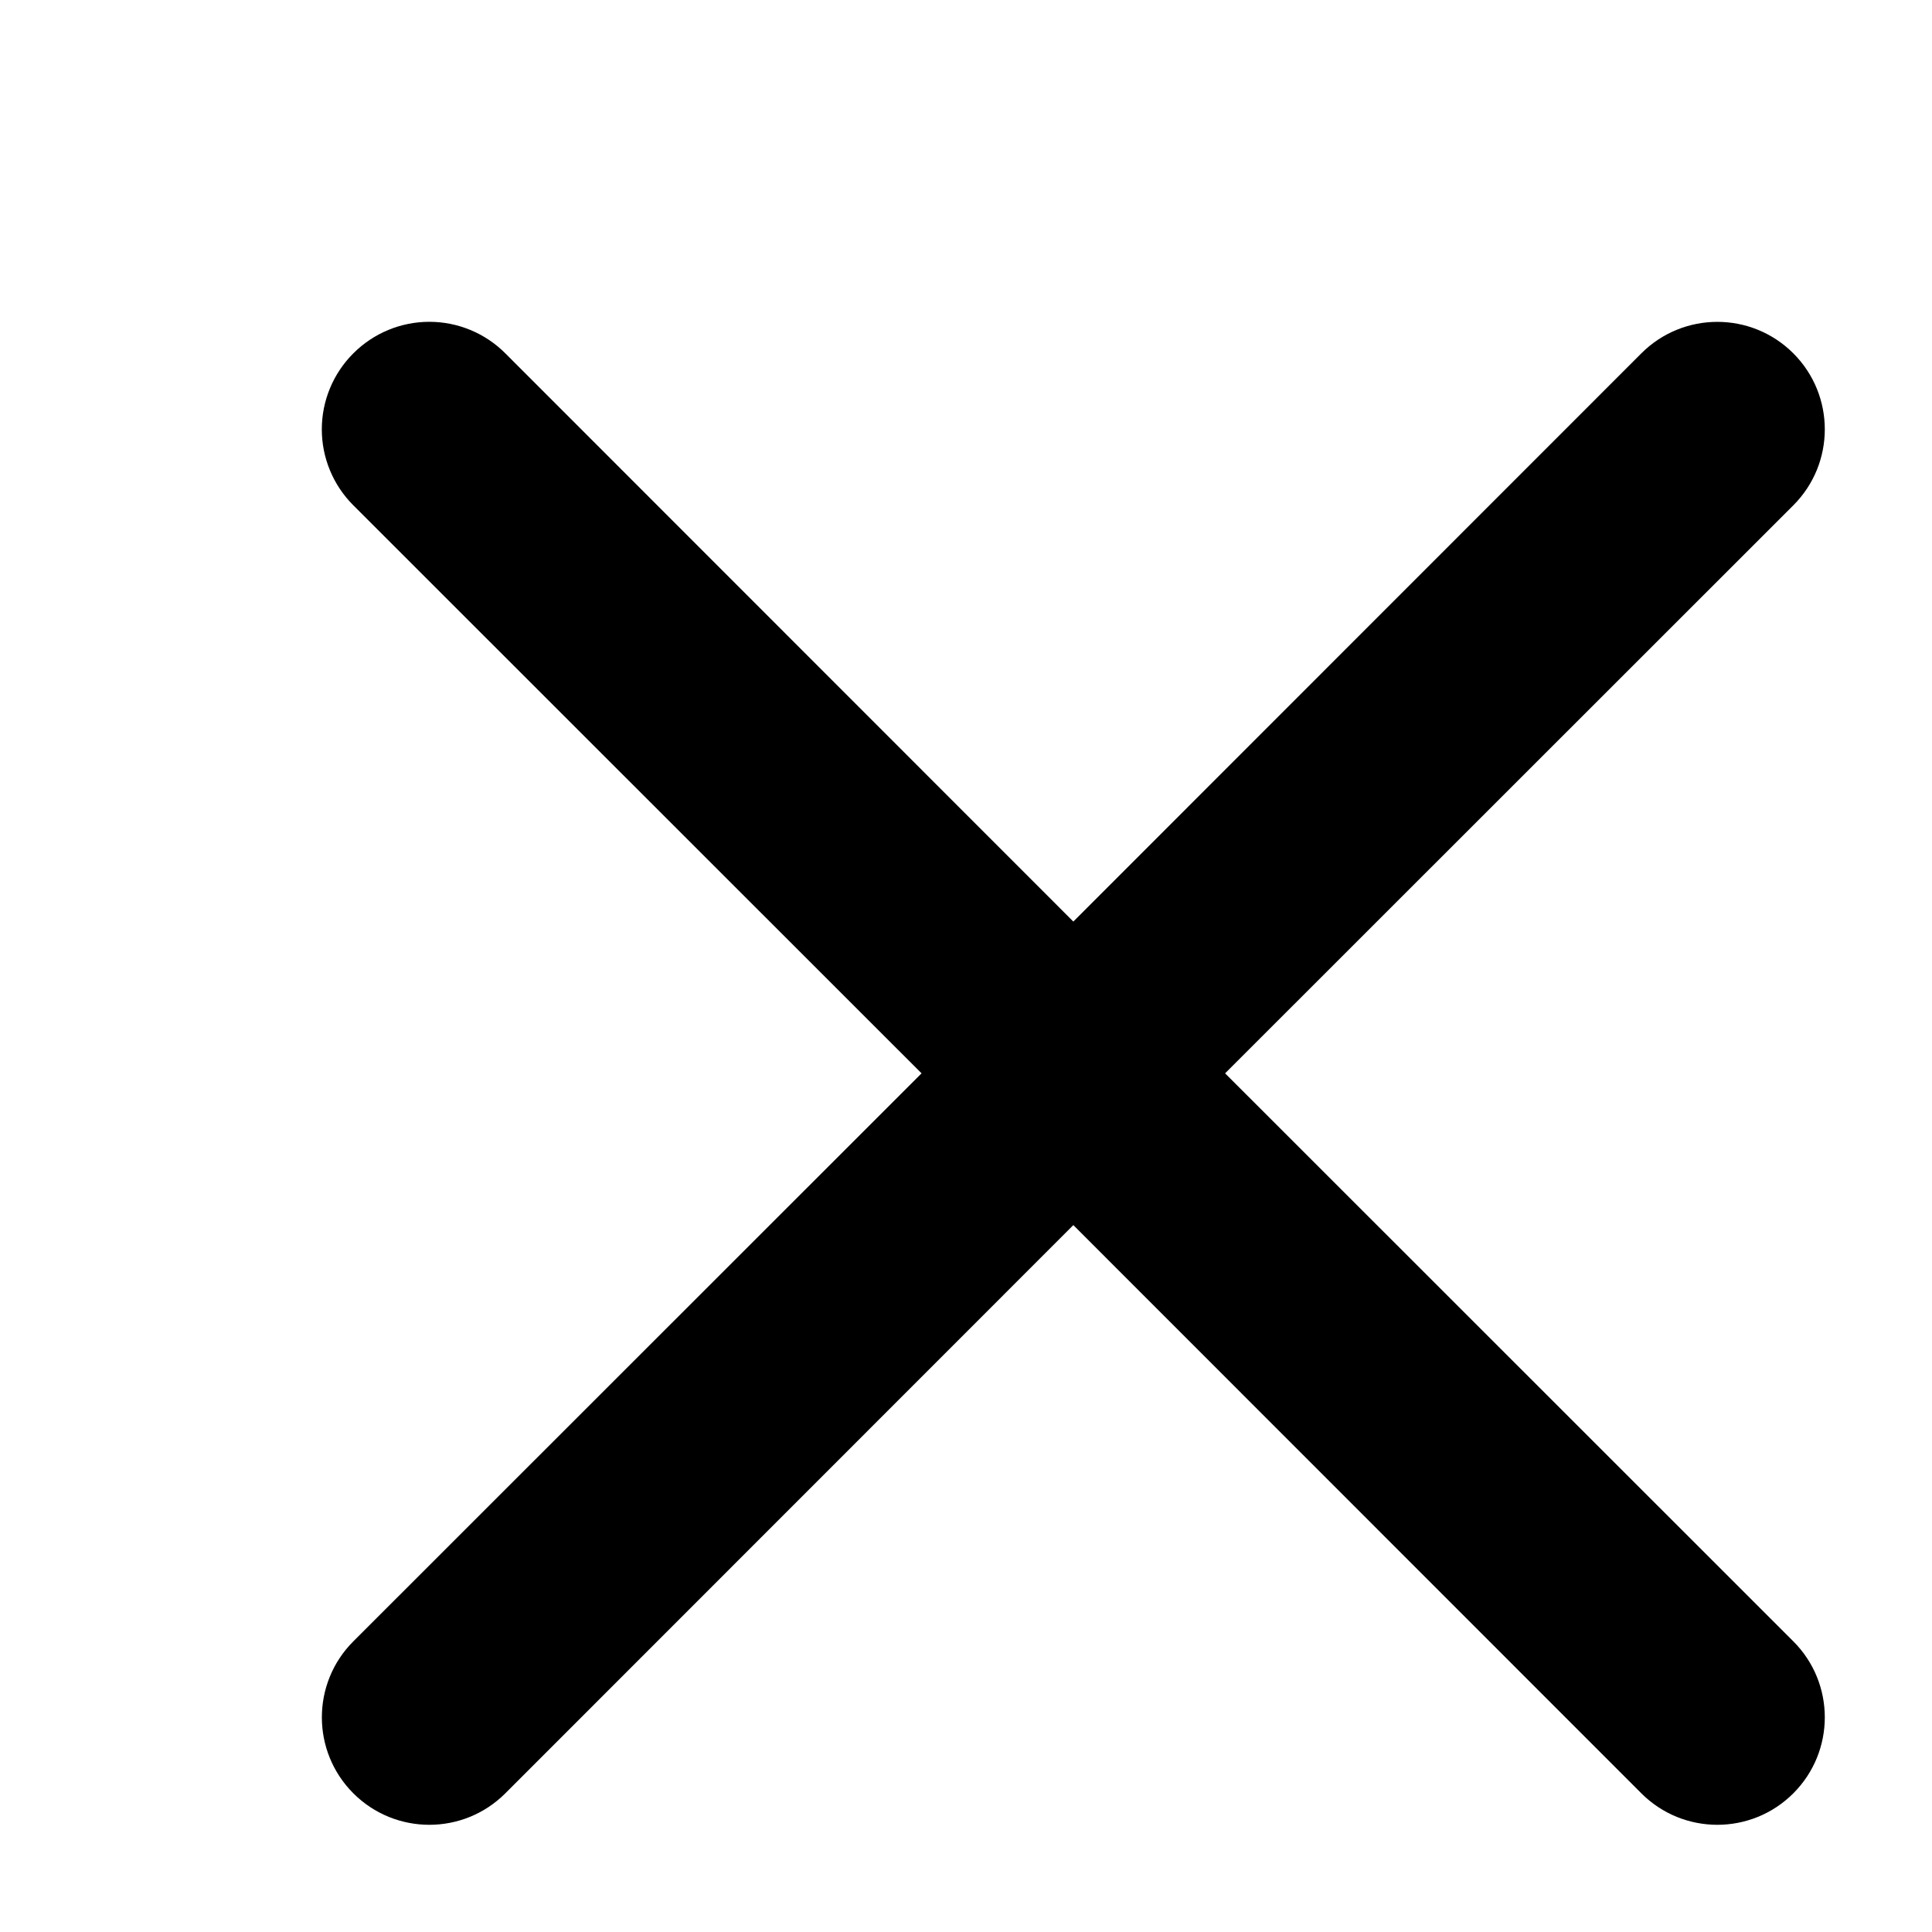
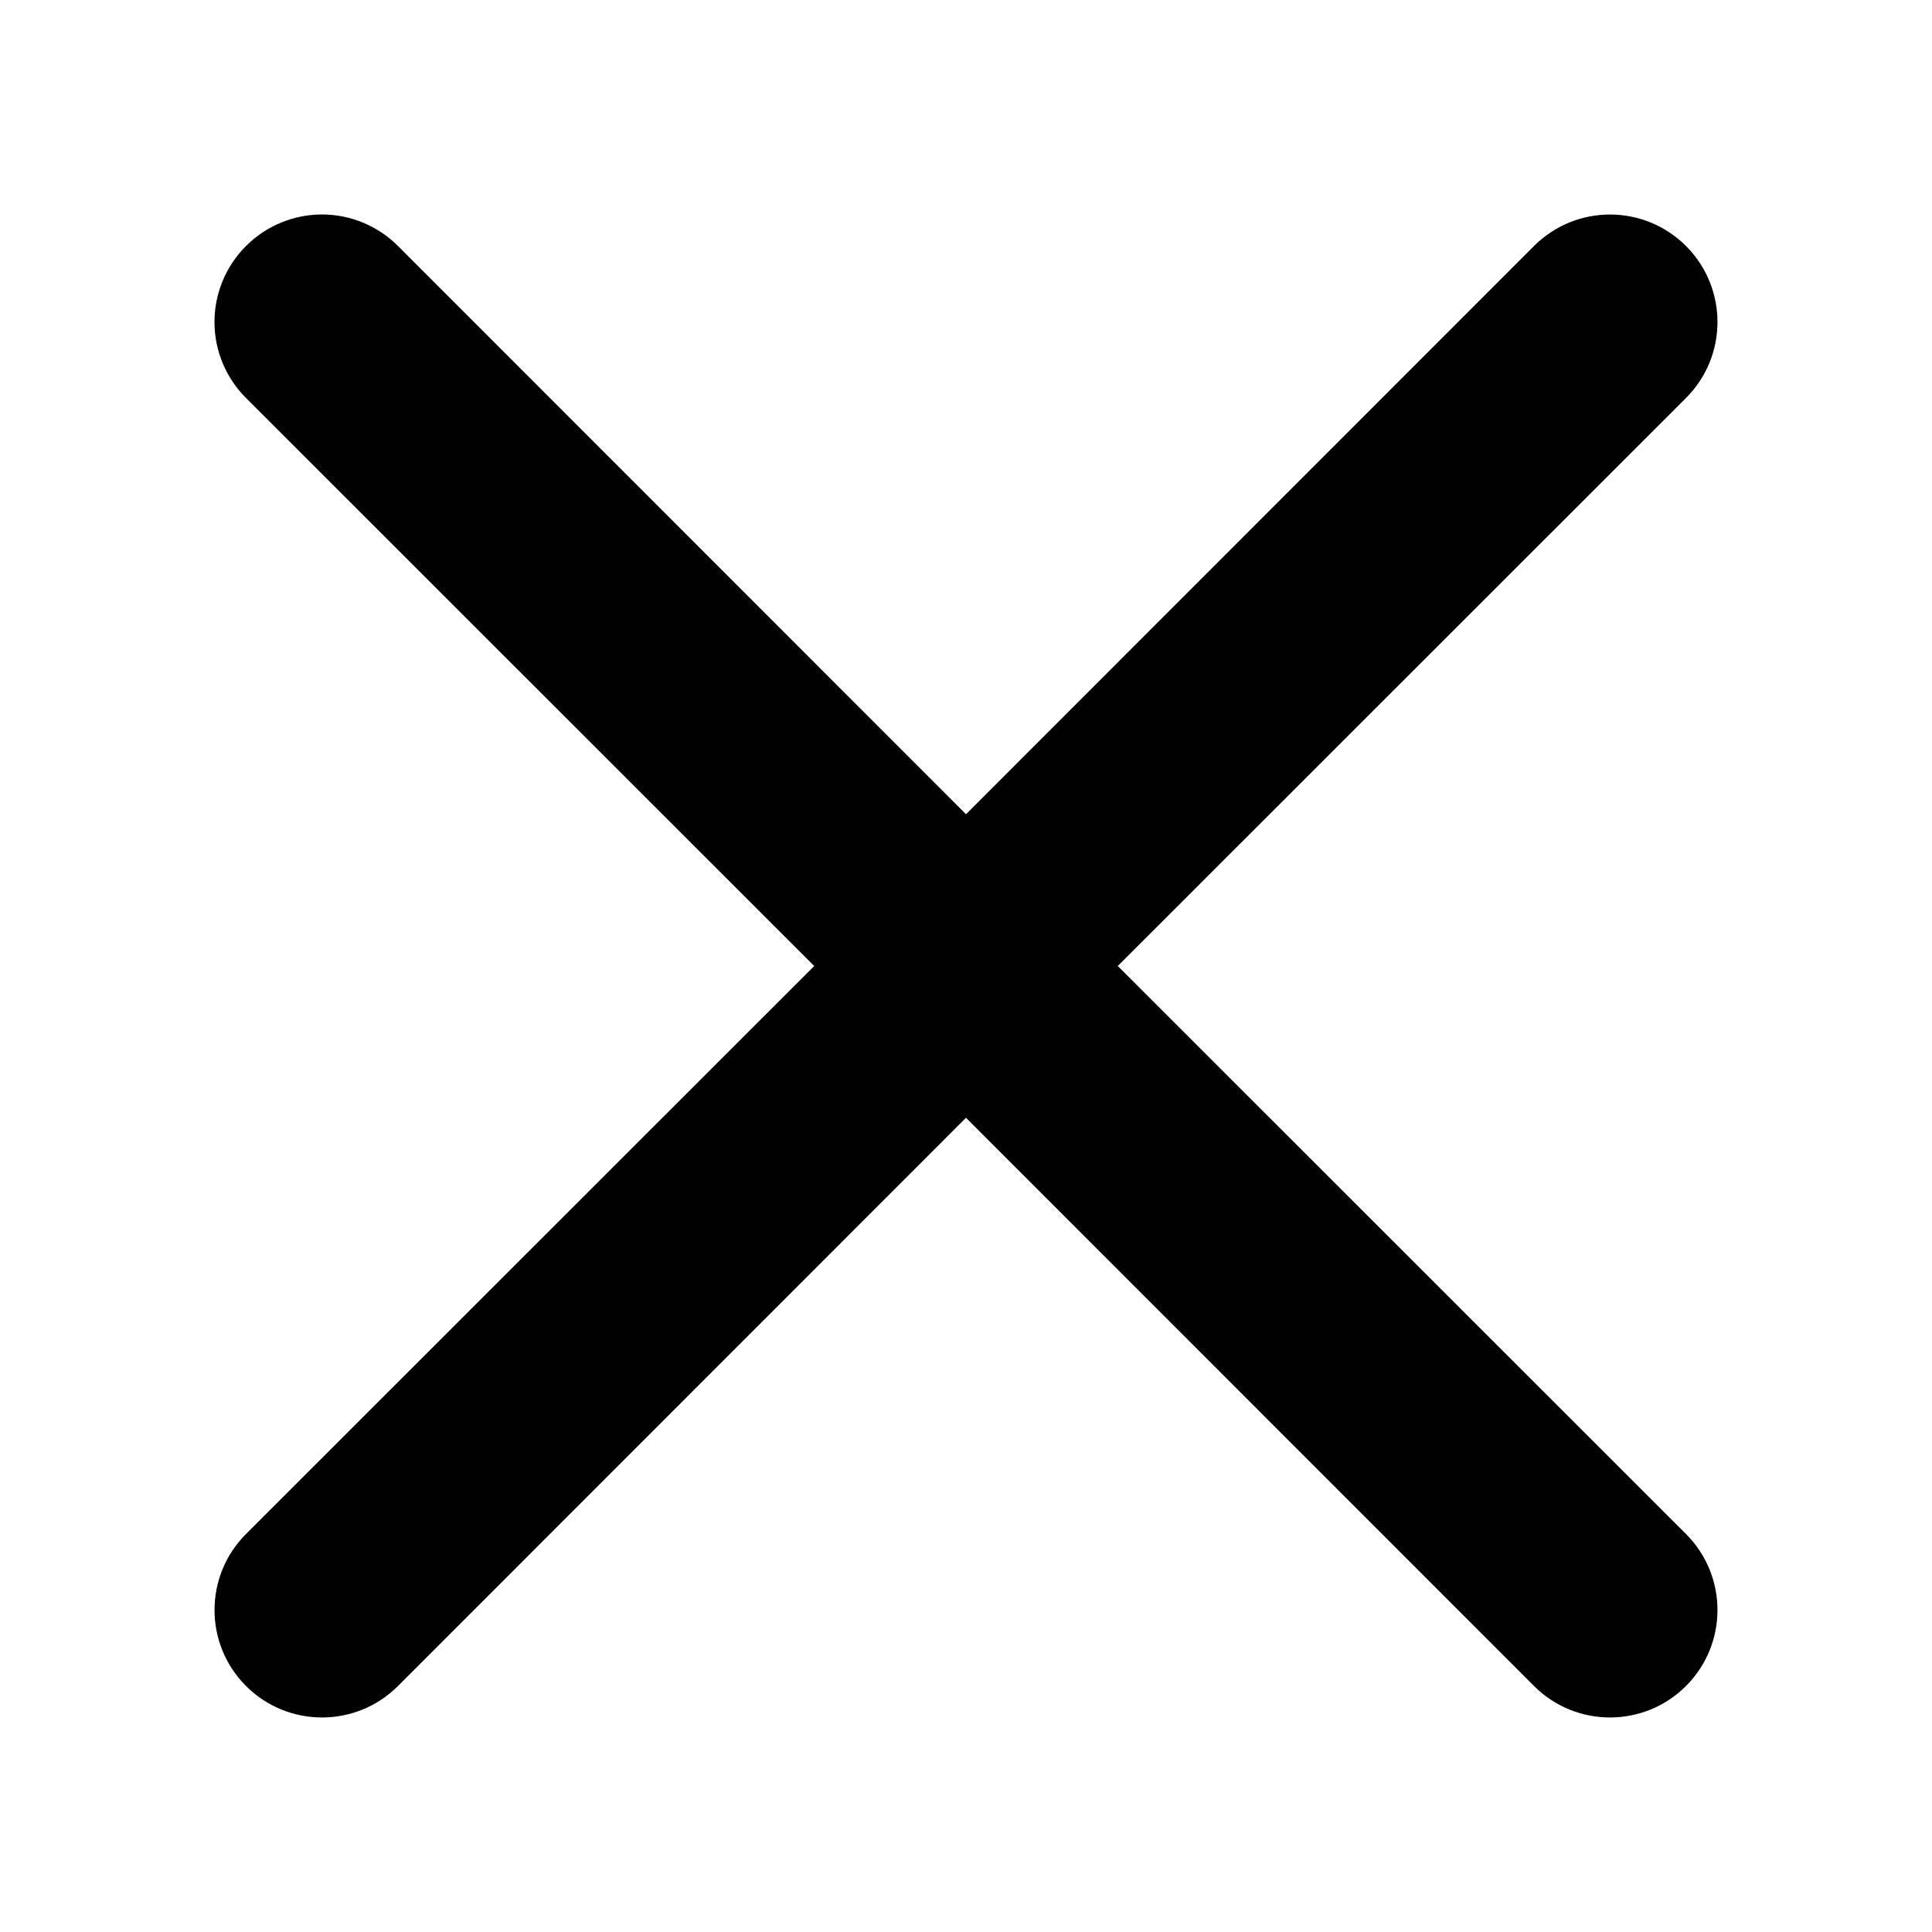
- <svg xmlns="http://www.w3.org/2000/svg" viewBox="3 3 9 9">
+ <svg xmlns="http://www.w3.org/2000/svg" viewBox="3.5 3.5 9 9">
  <path d="M4.646 4.646a.5.5 0 0 1 .708 0L8 7.293l2.646-2.647a.5.5 0 0 1 .708.708L8.707 8l2.647 2.646a.5.5 0 0 1-.708.708L8 8.707l-2.646 2.647a.5.5 0 0 1-.708-.708L7.293 8 4.646 5.354a.5.5 0 0 1 0-.708z" />
</svg>
